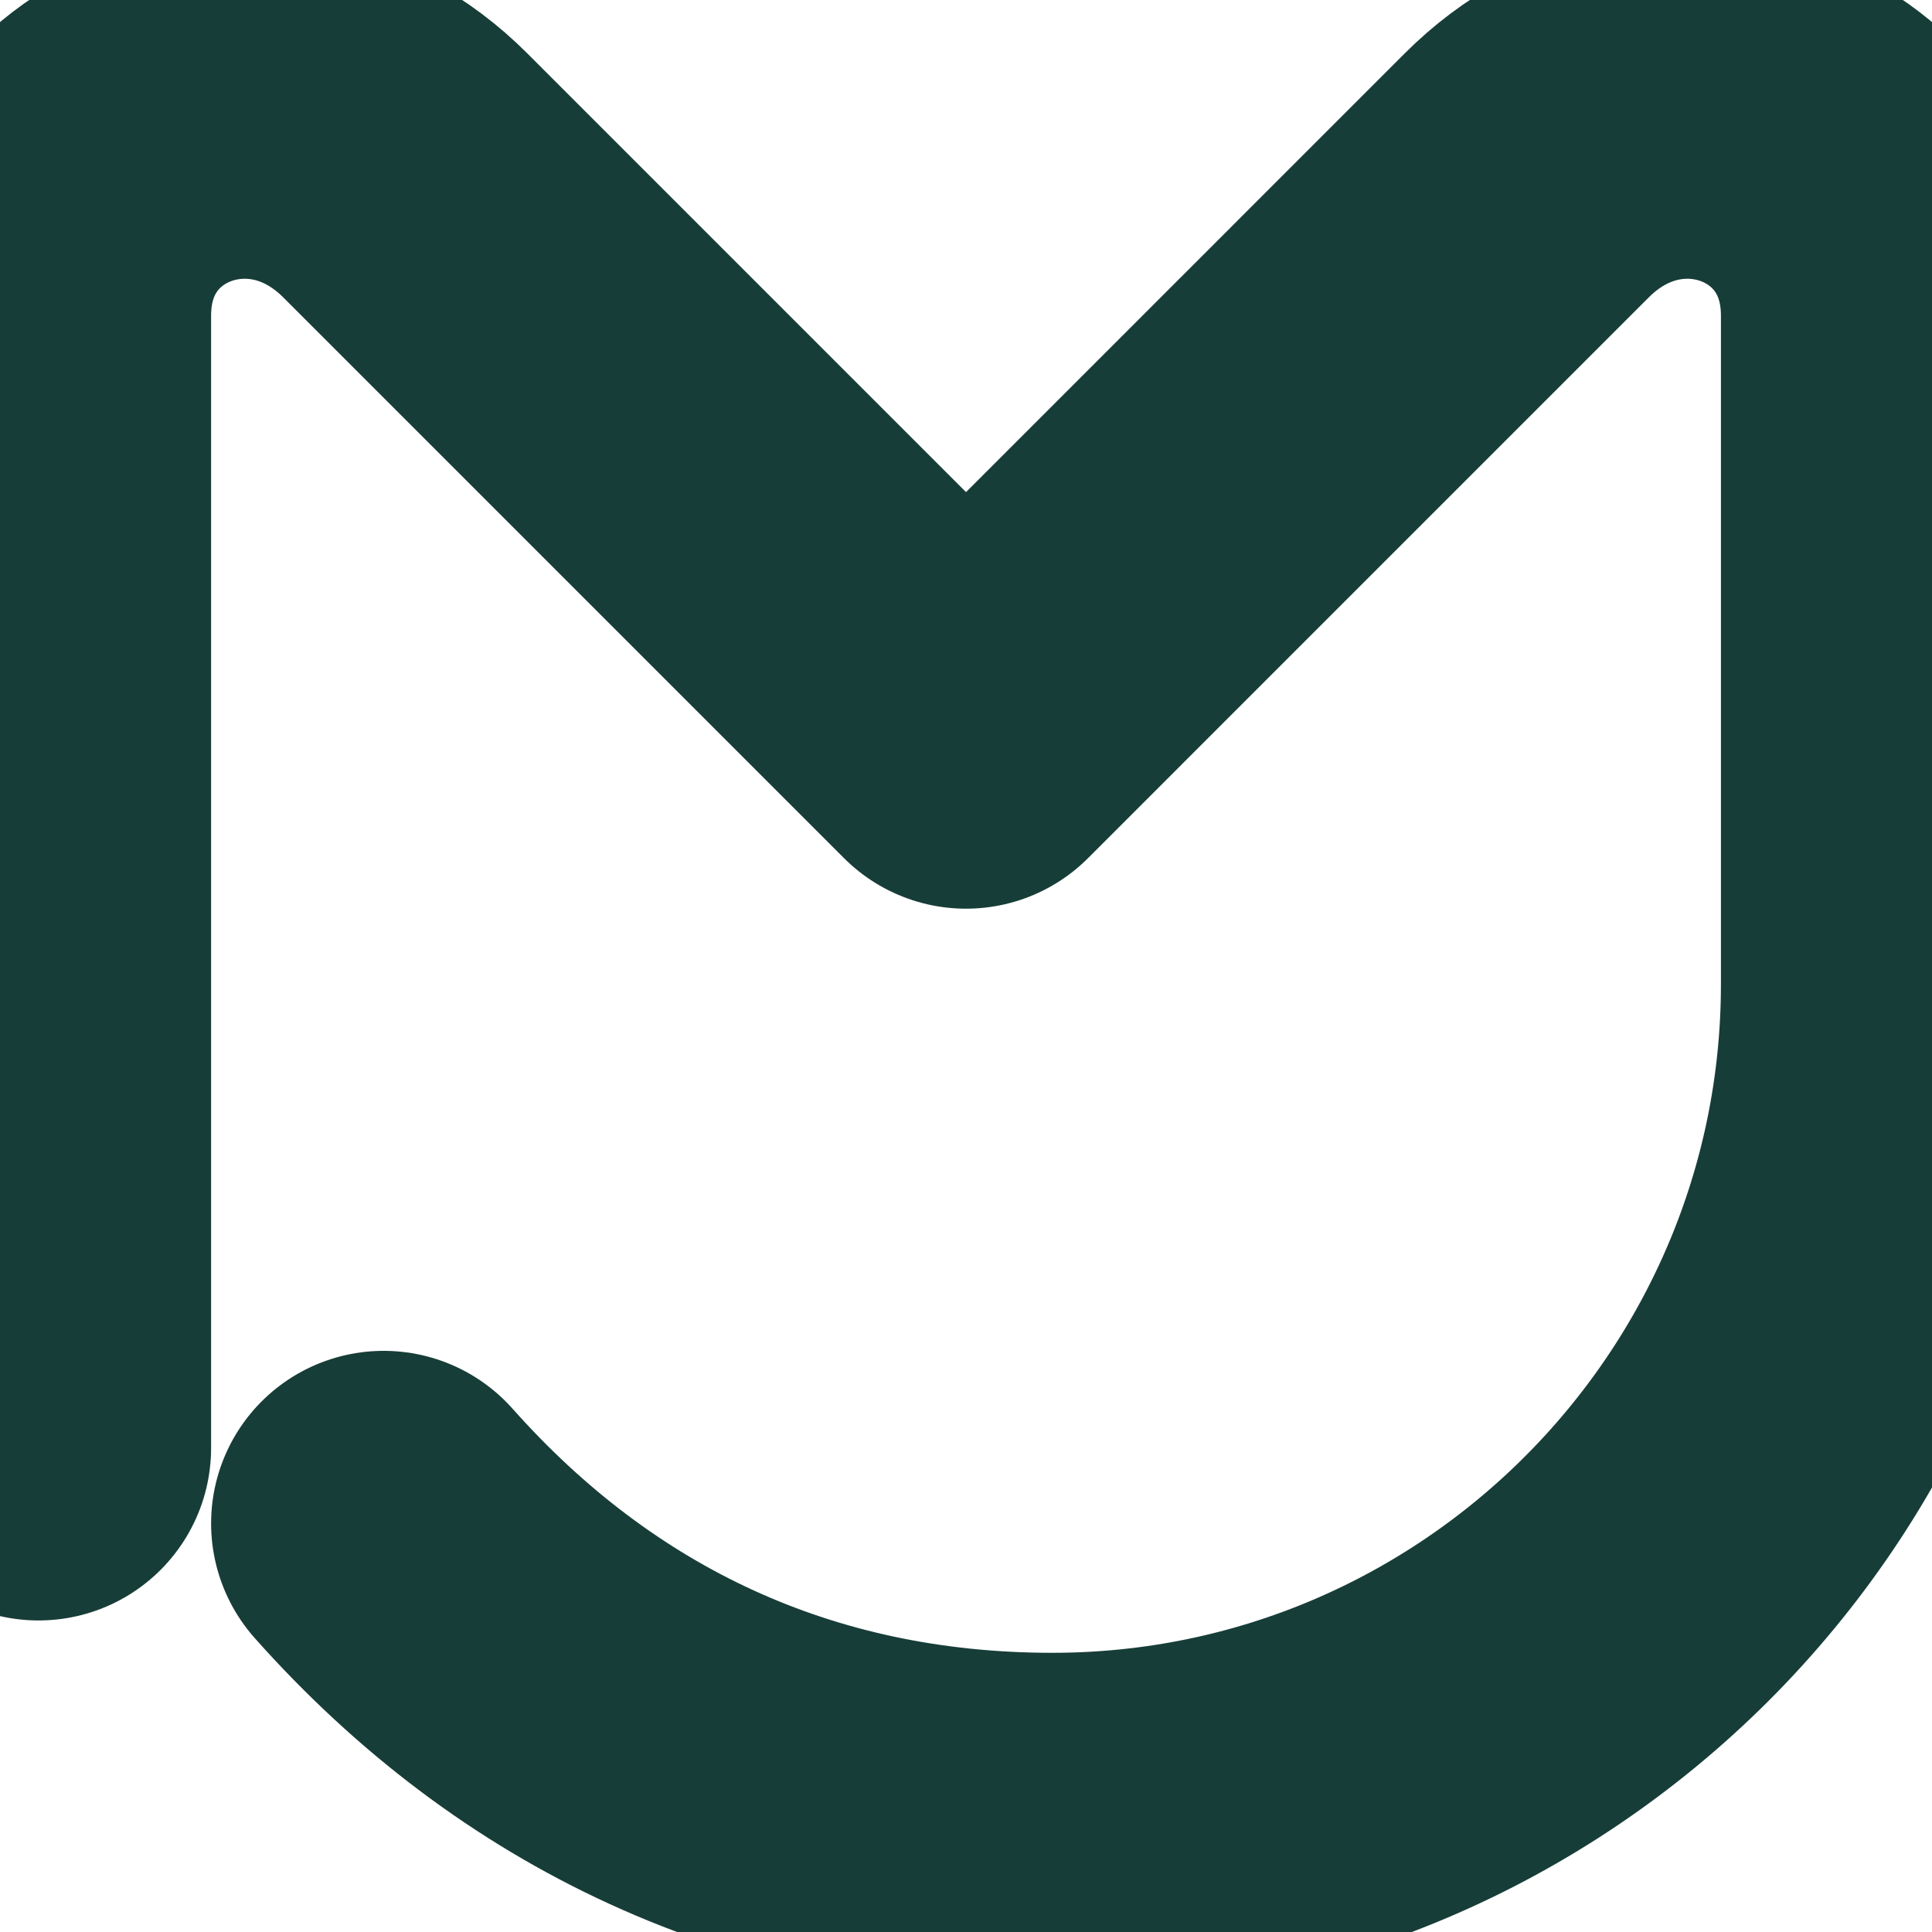
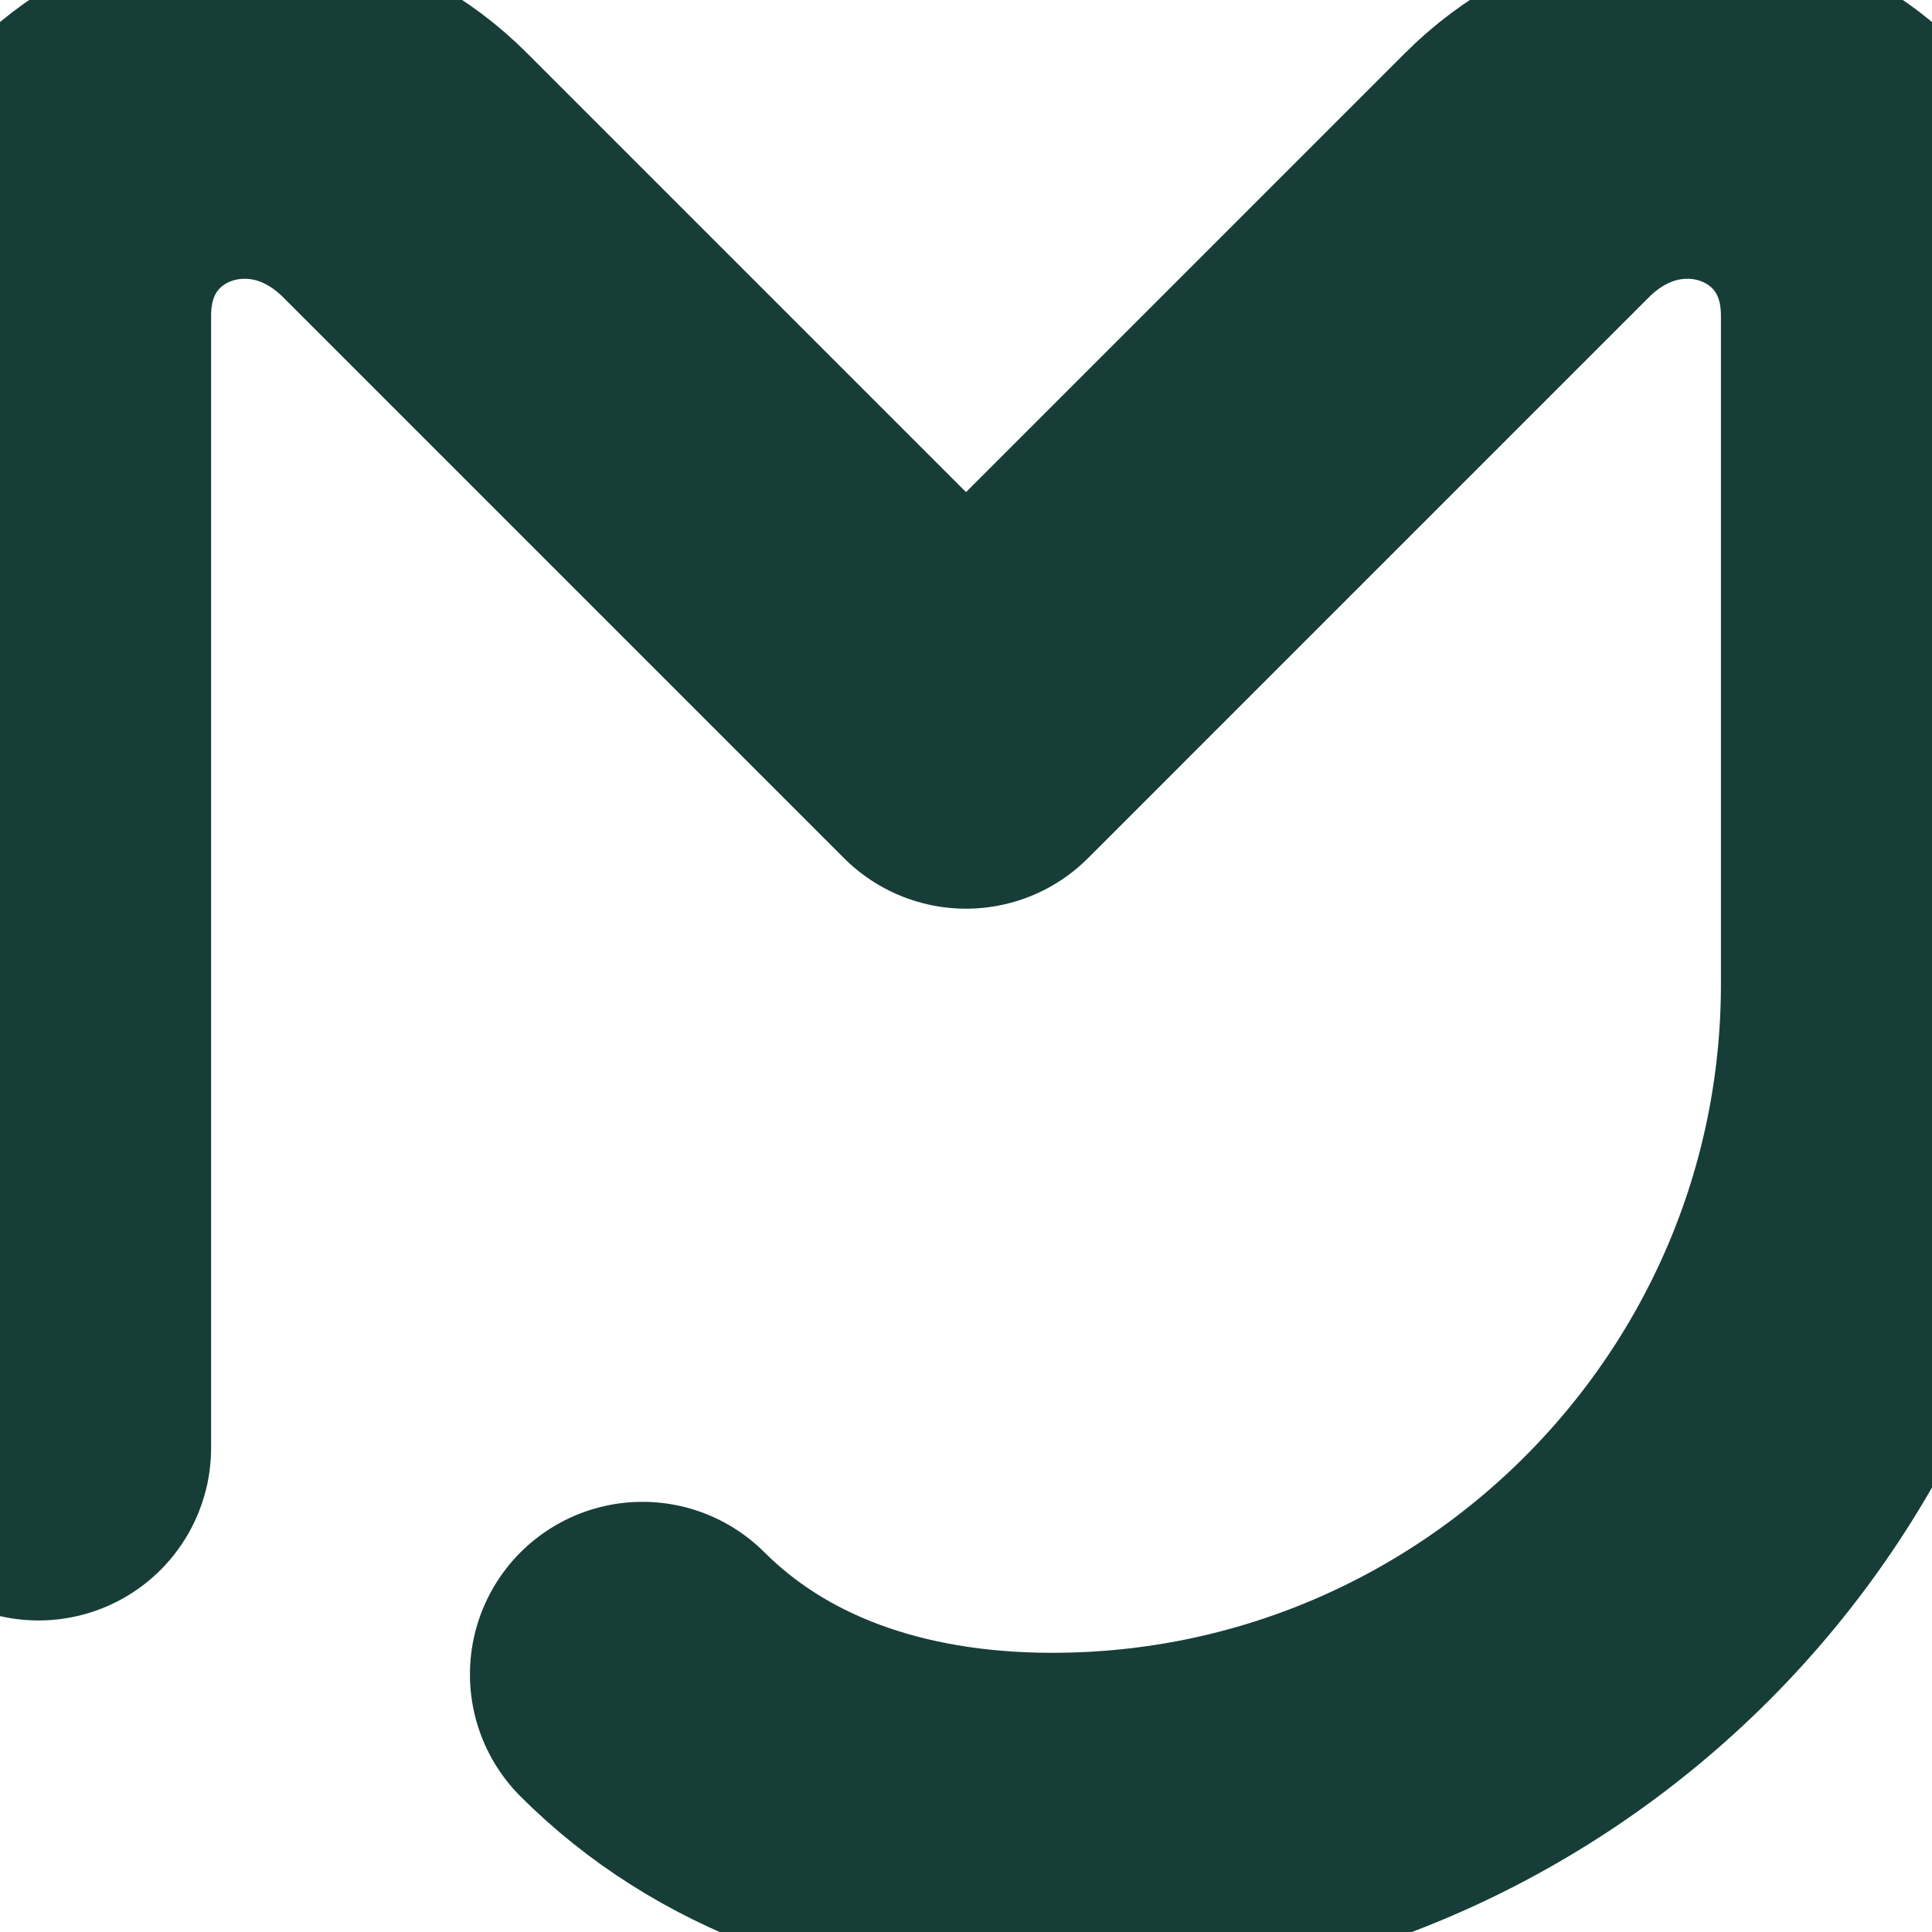
<svg xmlns="http://www.w3.org/2000/svg" viewBox="0 0 256 256" width="256" height="256">
  <g transform="translate(-54.91 -72.51) scale(1.429)">
-     <path d="M42 185V80c0-18 21-26 34-13l52 52 52-52c13-13 34-5 34 13v62c0 43-35 78-78 78-25 0-46-10-62-28" fill="none" stroke="#173D38" stroke-width="32" stroke-linecap="round" stroke-linejoin="round" />
+     <path d="M42 185V80c0-18 21-26 34-13l52 52 52-52c13-13 34-5 34 13v62c0 43-35 78-78 78-16 0-29-5-38-14" fill="none" stroke="#173D38" stroke-width="32" stroke-linecap="round" stroke-linejoin="round" />
  </g>
</svg>
